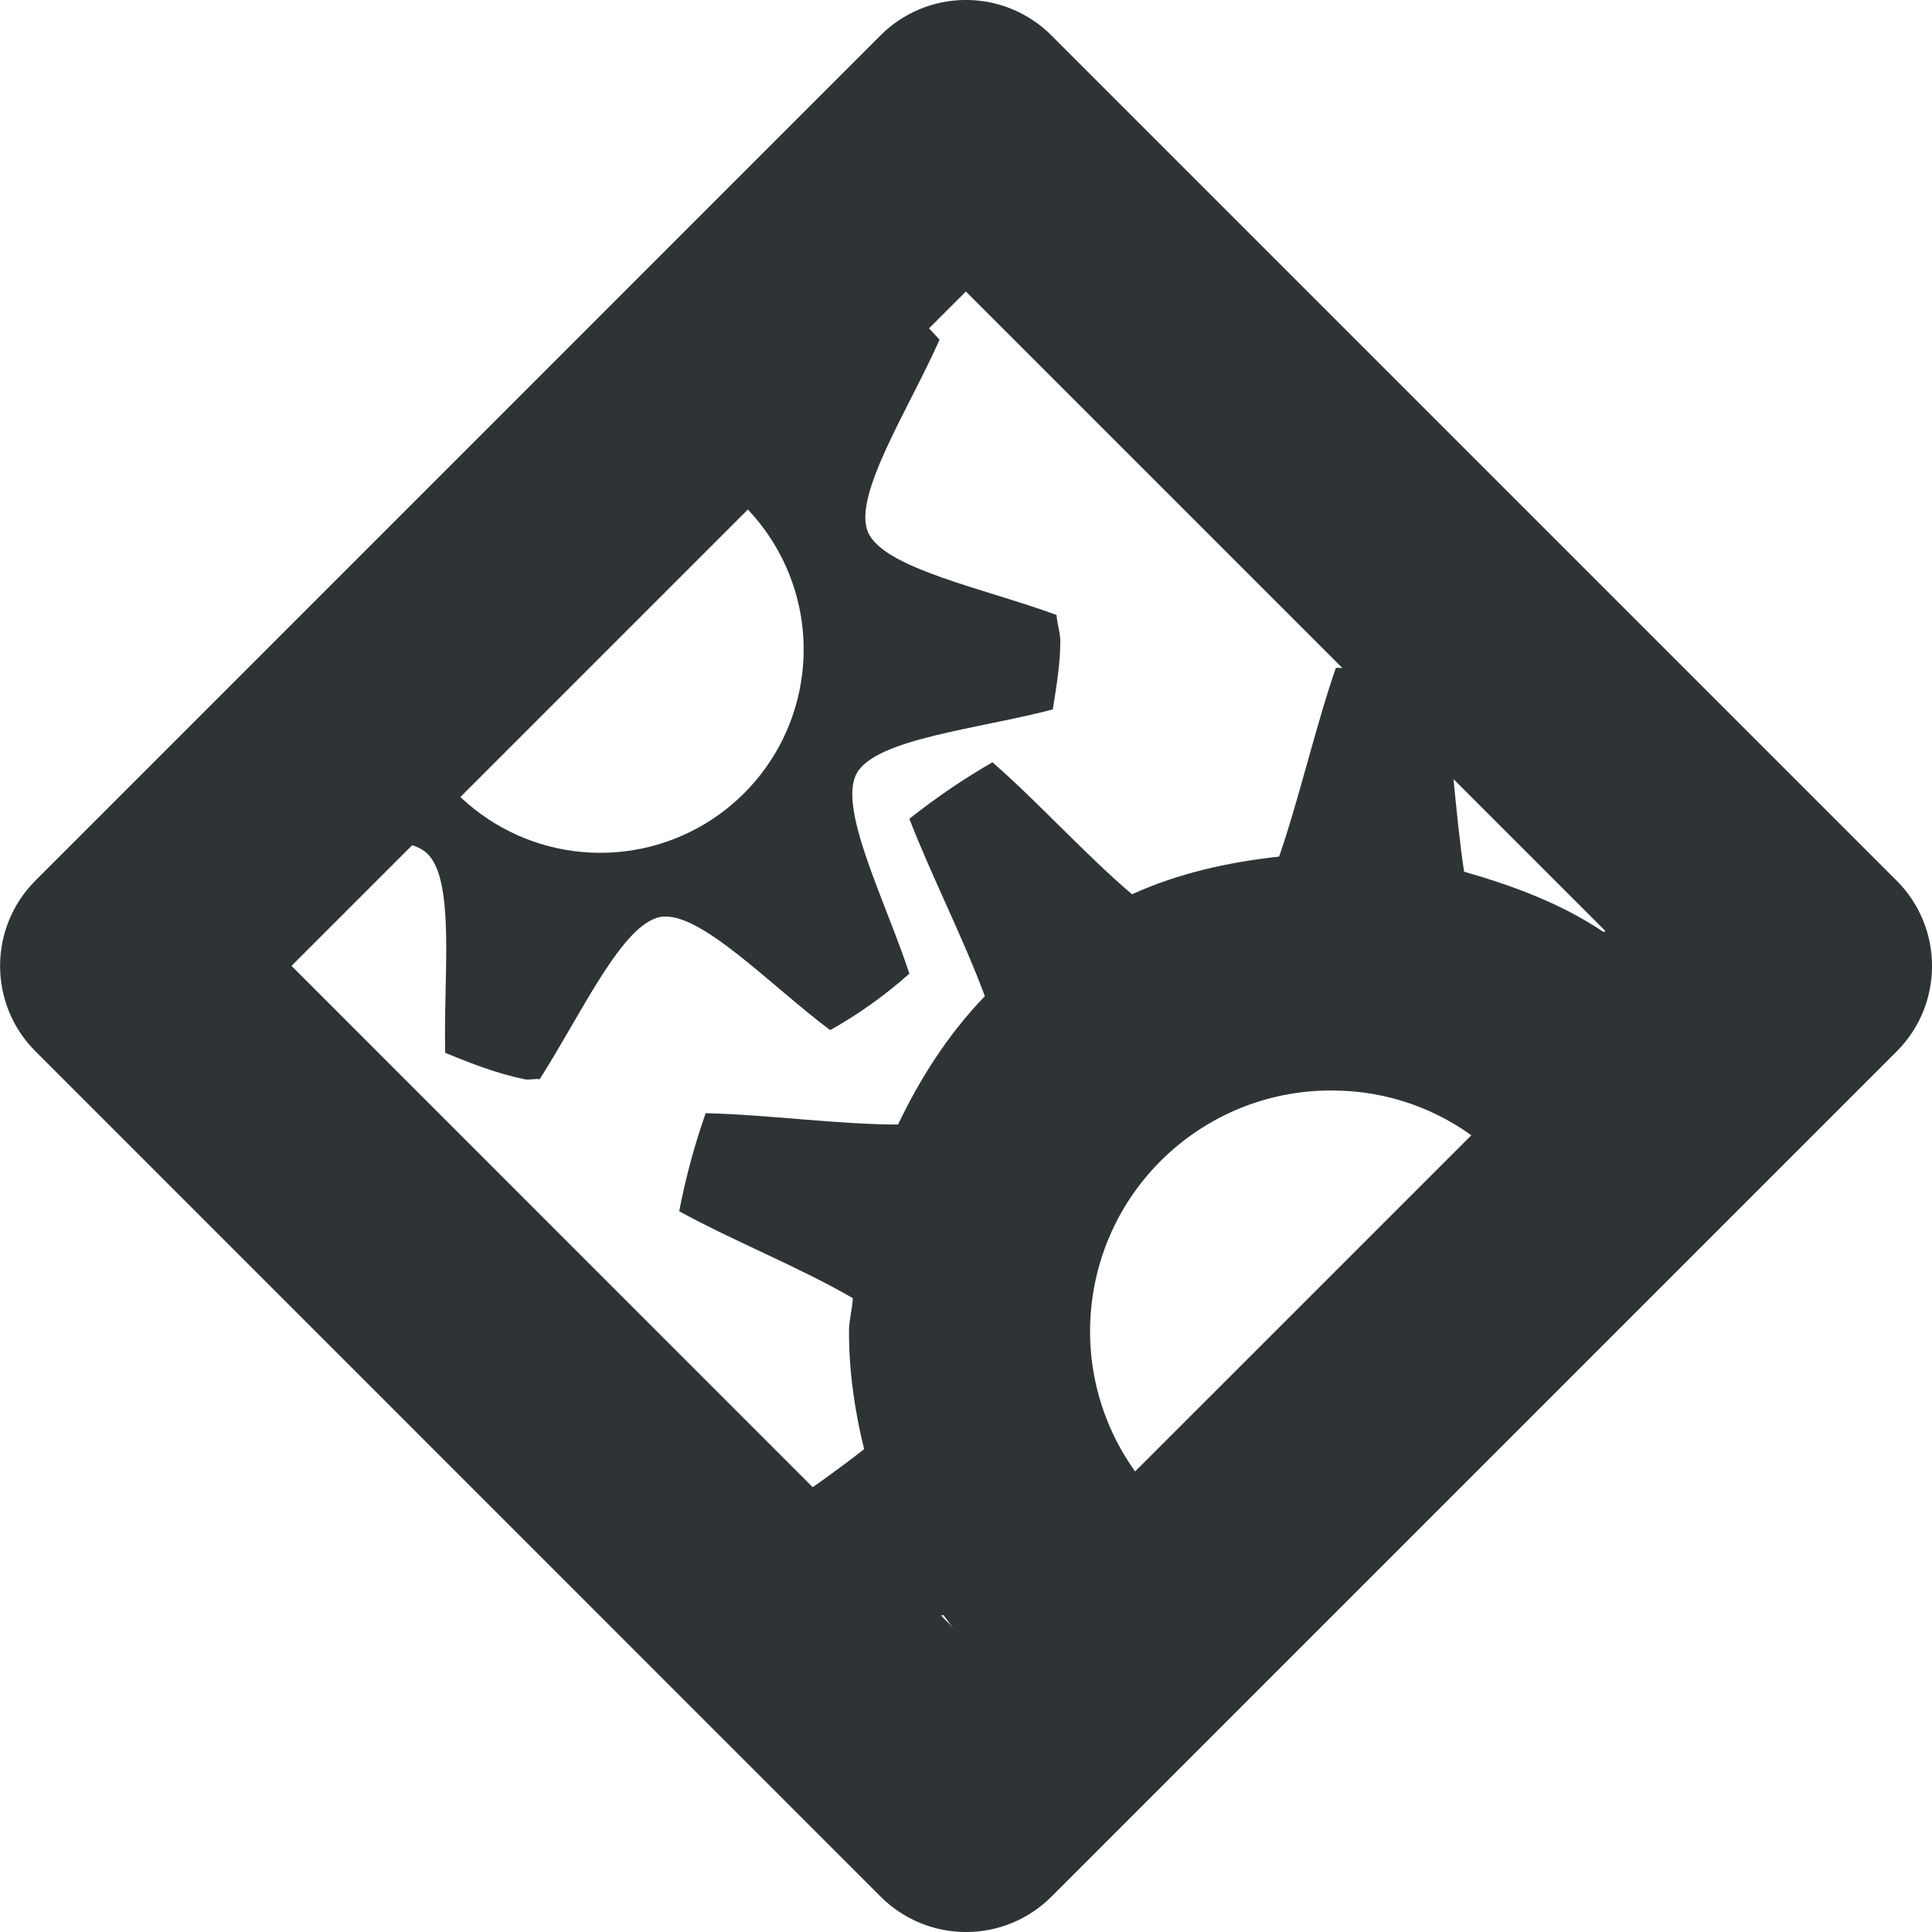
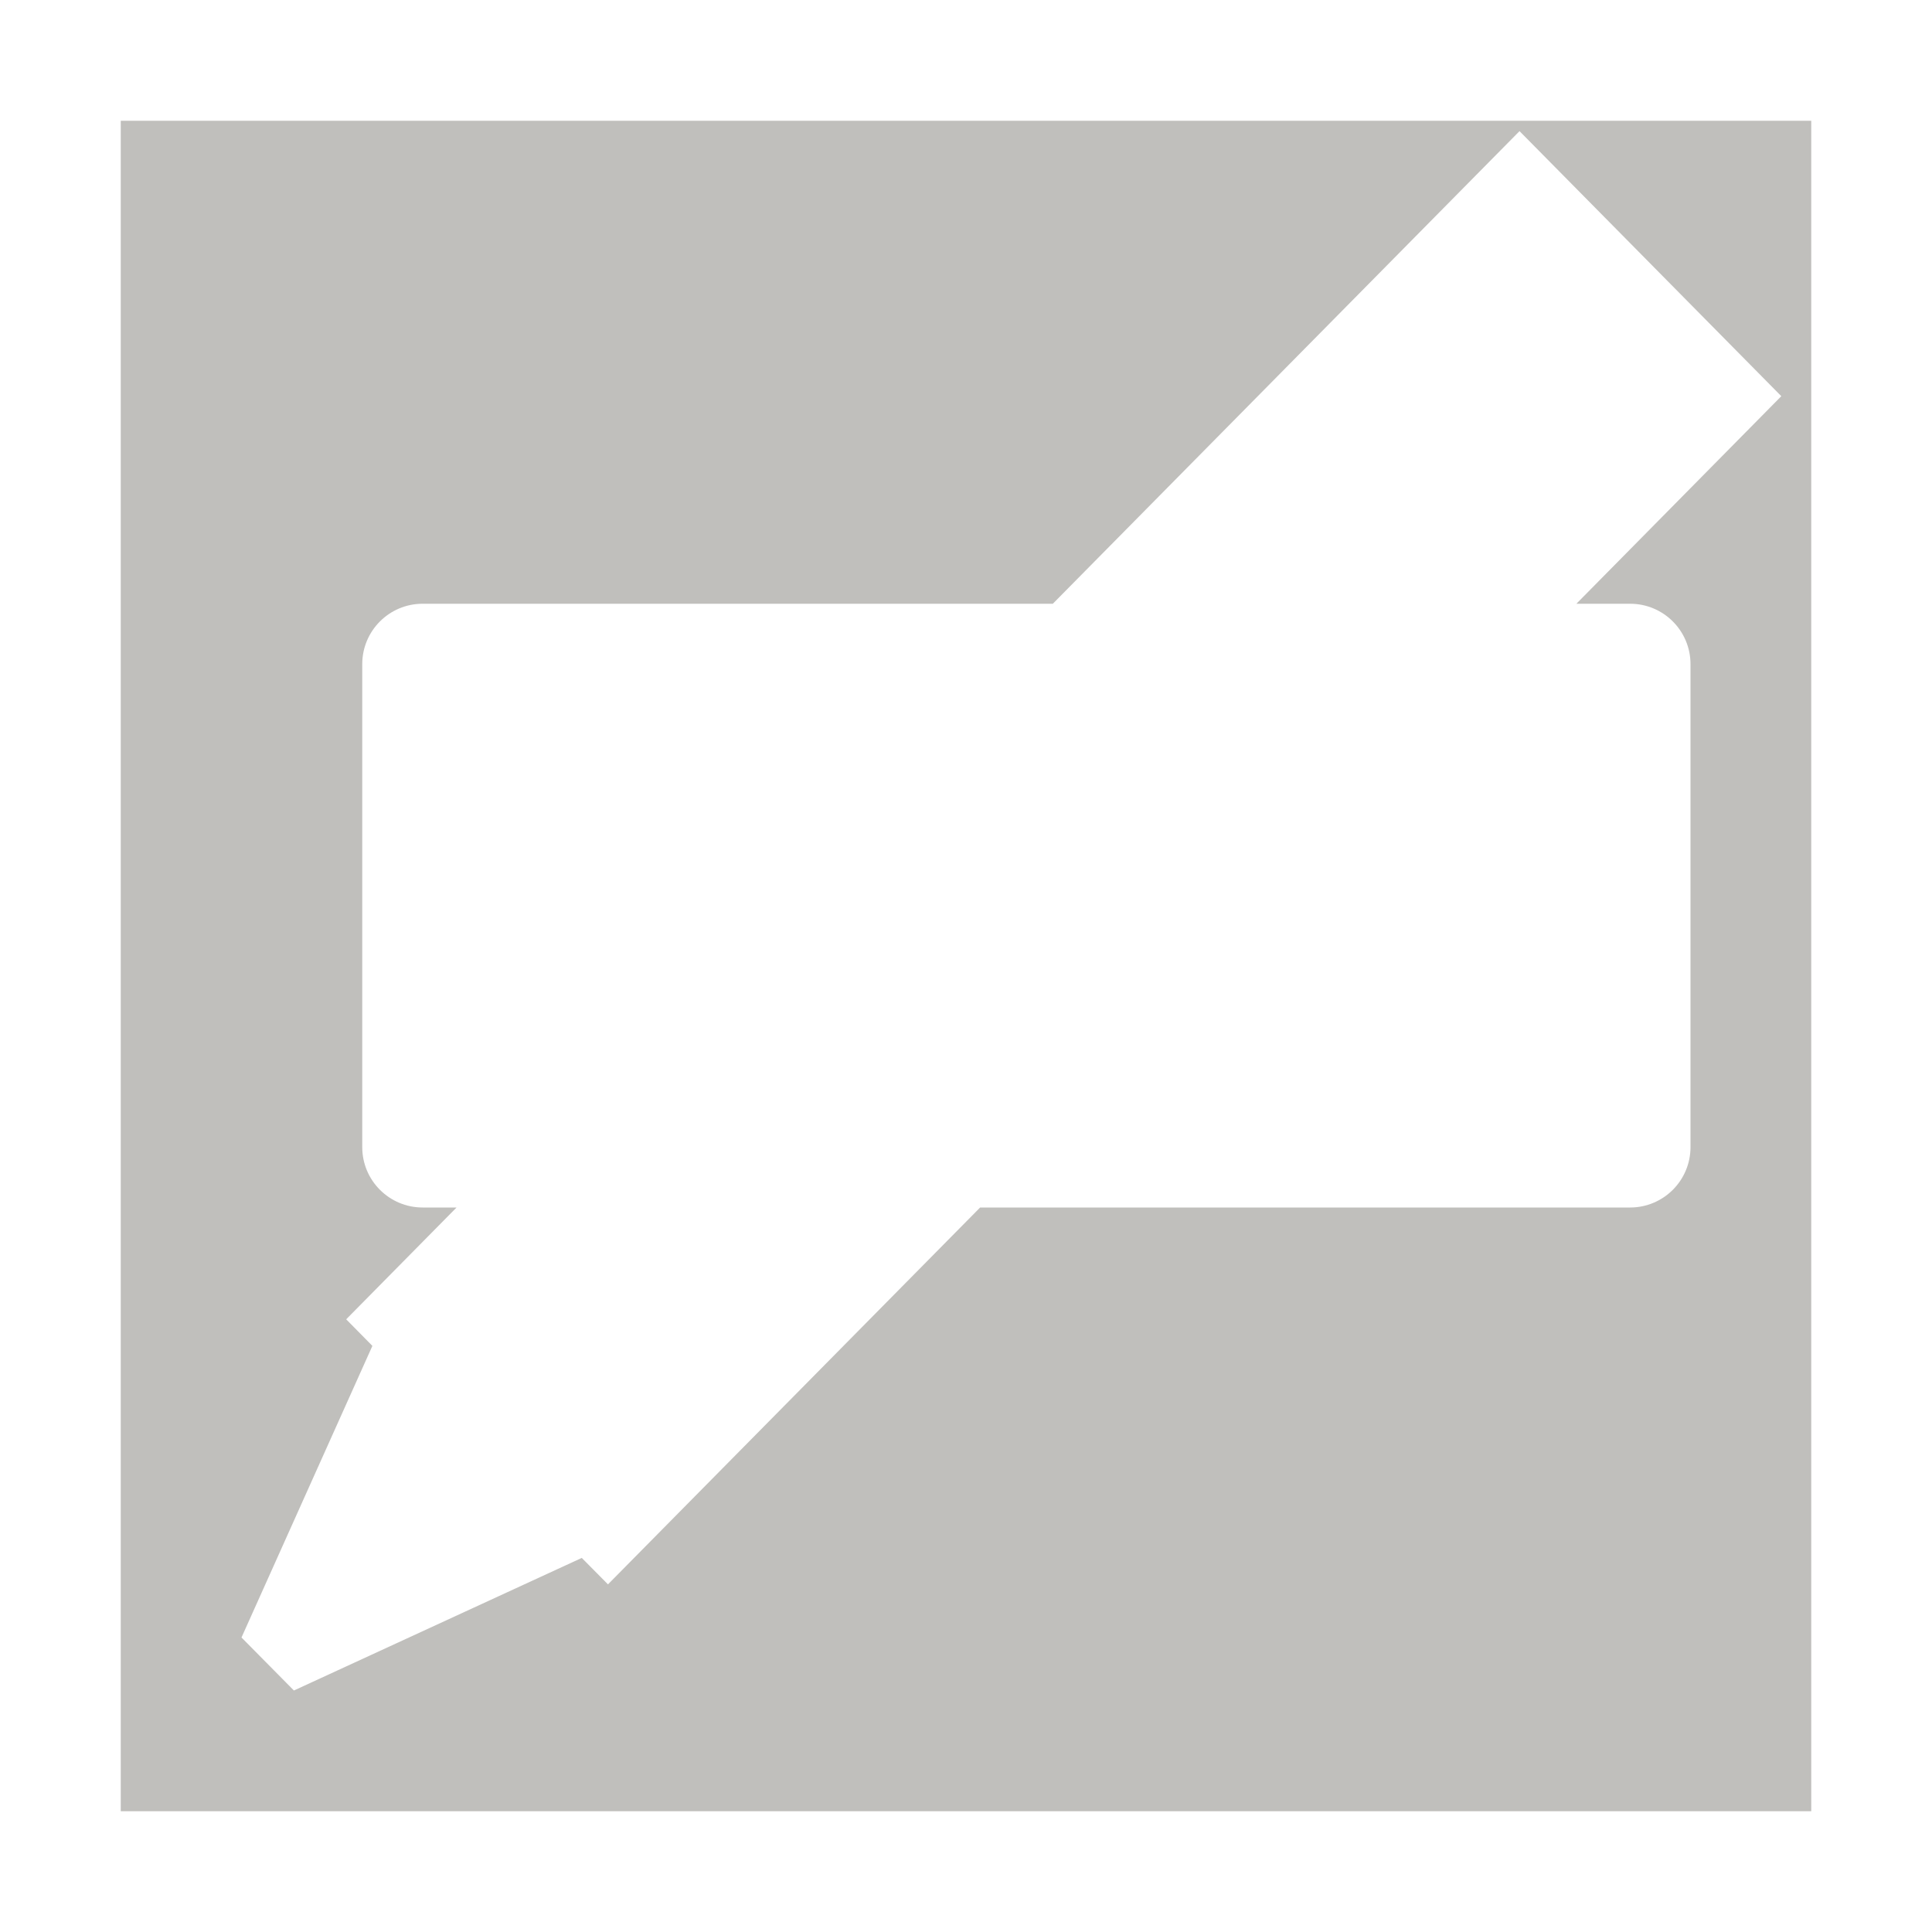
- <svg xmlns="http://www.w3.org/2000/svg" width="16" height="16">
-   <g color="#000" fill="#2e3436">
-     <path d="M7.188 2.281c-.094.056-.192.125-.29.19L5.566 3.803a1.684 1.684 0 11-2.17 2.17L2.332 7.037c.506-.069 1.017-.136 1.2.026.242.214.139 1.031.155 1.656.213.088.427.171.657.219.04.008.085-.007.125 0 .337-.525.683-1.288 1-1.344.322-.057.905.562 1.406.937a3.67 3.67 0 00.656-.468c-.195-.595-.594-1.369-.437-1.657.158-.29 1.019-.37 1.625-.531.028-.183.062-.371.062-.562 0-.075-.027-.146-.031-.22-.587-.217-1.435-.385-1.562-.687-.128-.302.34-1.021.593-1.593a3.722 3.722 0 00-.593-.532zm3.875 3.25c-.165.475-.305 1.086-.47 1.563-.43.047-.84.14-1.218.312-.38-.322-.787-.773-1.156-1.093a5.562 5.562 0 00-.688.468c.177.46.453 1.001.625 1.469-.298.309-.531.67-.719 1.063-.494 0-1.102-.084-1.593-.094a5.68 5.68 0 00-.219.812c.435.24 1.006.468 1.438.72-.006.093-.032.185-.032.28 0 .333.049.66.125.97-.382.304-.898.63-1.28.937.015.044.04.083.058.127l.613.613c.417-.1.868-.223 1.266-.303.248.343.532.626.875.875-.027.135-.068.283-.104.428.174-.063.34-.155.482-.297l1.432-1.432a1.994 1.994 0 01.533-3.918c.919 0 1.684.623 1.918 1.467l1.338-1.338c.06-.06.11-.124.156-.191-.035-.062-.06-.13-.1-.188.096-.152.205-.31.315-.47.017-.348-.1-.7-.37-.971l-.177-.176c-.28.192-.561.387-.83.555-.345-.233-.746-.383-1.156-.5-.077-.507-.107-1.132-.187-1.625a5.44 5.44 0 00-.875-.063zm-9.247.608c-.087.068-.173.138-.254.205l.014.035z" style="marker:none" overflow="visible" />
-     <path d="M8.707.293a1 1 0 00-1.415 0l-6.999 7a1 1 0 000 1.413l7 7.001a1 1 0 001.415 0l7-7a1 1 0 000-1.413zm-.708 2.121l5.587 5.587L8 13.586 2.414 7.999z" style="line-height:normal;font-variant-ligatures:normal;font-variant-position:normal;font-variant-caps:normal;font-variant-numeric:normal;font-variant-alternates:normal;font-feature-settings:normal;text-indent:0;text-align:start;text-decoration-line:none;text-decoration-style:solid;text-decoration-color:#000;text-transform:none;text-orientation:mixed;shape-padding:0;isolation:auto;mix-blend-mode:normal;marker:none" font-weight="400" font-family="sans-serif" overflow="visible" />
-   </g>
+ <svg xmlns="http://www.w3.org/2000/svg" width="16px" height="16px" viewBox="0 0 16 16" version="1.1" id="svg62">
+   <defs id="defs49">
+     <filter id="alpha" filterUnits="objectBoundingBox" x="0" y="0" width="1" height="1">
+       <feColorMatrix type="matrix" in="SourceGraphic" values="0 0 0 0 1 0 0 0 0 1 0 0 0 0 1 0 0 0 1 0" id="feColorMatrix2" />
+     </filter>
+     <mask id="mask0">
+       <g filter="url(#alpha)" id="g7">
+         <rect x="0" y="0" width="16" height="16" style="fill:rgb(0%,0%,0%);fill-opacity:0.1;stroke:none;" id="rect5" />
+       </g>
+     </mask>
+     <clipPath id="clip1">
+       <rect x="0" y="0" width="192" height="152" id="rect10" />
+     </clipPath>
+     <g id="surface10818" clip-path="url(#clip1)">
+       <path style="fill:none;stroke-width:0.99;stroke-linecap:butt;stroke-linejoin:miter;stroke:rgb(0%,0%,0%);stroke-opacity:1;stroke-dasharray:0.99,0.99;stroke-miterlimit:4;" d="M 123.504 236 C 123.504 268.863 96.863 295.504 64 295.504 C 31.137 295.504 4.496 268.863 4.496 236 C 4.496 203.137 31.137 176.496 64 176.496 C 96.863 176.496 123.504 203.137 123.504 236 Z M 123.504 236 " transform="matrix(1,0,0,1,8,-156)" id="path13" />
+     </g>
+     <mask id="mask1">
+       <g filter="url(#alpha)" id="g18">
+         <rect x="0" y="0" width="16" height="16" style="fill:rgb(0%,0%,0%);fill-opacity:0.1;stroke:none;" id="rect16" />
+       </g>
+     </mask>
+     <clipPath id="clip2">
+       <rect x="0" y="0" width="192" height="152" id="rect21" />
+     </clipPath>
+     <g id="surface10821" clip-path="url(#clip2)">
+       <path style="fill:none;stroke-width:0.99;stroke-linecap:butt;stroke-linejoin:miter;stroke:rgb(0%,0%,0%);stroke-opacity:1;stroke-dasharray:0.99,0.99;stroke-miterlimit:4;" d="M 29.195 180.496 L 98.805 180.496 C 103.609 180.496 107.504 184.047 107.504 188.426 L 107.504 283.574 C 107.504 287.953 103.609 291.504 98.805 291.504 L 29.195 291.504 C 24.391 291.504 20.496 287.953 20.496 283.574 L 20.496 188.426 C 20.496 184.047 24.391 180.496 29.195 180.496 Z M 29.195 180.496 " transform="matrix(1,0,0,1,8,-156)" id="path24" />
+     </g>
+     <mask id="mask2">
+       <g filter="url(#alpha)" id="g29">
+         <rect x="0" y="0" width="16" height="16" style="fill:rgb(0%,0%,0%);fill-opacity:0.1;stroke:none;" id="rect27" />
+       </g>
+     </mask>
+     <clipPath id="clip3">
+       <rect x="0" y="0" width="192" height="152" id="rect32" />
+     </clipPath>
+     <g id="surface10824" clip-path="url(#clip3)">
+       <path style="fill:none;stroke-width:0.99;stroke-linecap:butt;stroke-linejoin:miter;stroke:rgb(0%,0%,0%);stroke-opacity:1;stroke-dasharray:0.99,0.99;stroke-miterlimit:4;" d="M 20.418 184.496 L 107.582 184.496 C 111.957 184.496 115.504 188.043 115.504 192.418 L 115.504 279.582 C 115.504 283.957 111.957 287.504 107.582 287.504 L 20.418 287.504 C 16.043 287.504 12.496 283.957 12.496 279.582 L 12.496 192.418 C 12.496 188.043 16.043 184.496 20.418 184.496 Z M 20.418 184.496 " transform="matrix(1,0,0,1,8,-156)" id="path35" />
+     </g>
+     <mask id="mask3">
+       <g filter="url(#alpha)" id="g40">
+         <rect x="0" y="0" width="16" height="16" style="fill:rgb(0%,0%,0%);fill-opacity:0.1;stroke:none;" id="rect38" />
+       </g>
+     </mask>
+     <clipPath id="clip4">
+       <rect x="0" y="0" width="192" height="152" id="rect43" />
+     </clipPath>
+     <g id="surface10827" clip-path="url(#clip4)">
+       <path style="fill:none;stroke-width:0.99;stroke-linecap:butt;stroke-linejoin:miter;stroke:rgb(0%,0%,0%);stroke-opacity:1;stroke-dasharray:0.99,0.99;stroke-miterlimit:4;" d="M 16.426 200.496 L 111.574 200.496 C 115.953 200.496 119.504 204.391 119.504 209.195 L 119.504 278.805 C 119.504 283.609 115.953 287.504 111.574 287.504 L 16.426 287.504 C 12.047 287.504 8.496 283.609 8.496 278.805 L 8.496 209.195 C 8.496 204.391 12.047 200.496 16.426 200.496 Z M 16.426 200.496 " transform="matrix(1,0,0,1,8,-156)" id="path46" />
+     </g>
+     <clipPath id="clipPath1521" clipPathUnits="userSpaceOnUse">
+       <rect transform="scale(-1)" style="opacity:1;vector-effect:none;fill:#f6f5f4;fill-opacity:1;stroke:none;stroke-width:13.719;stroke-linecap:butt;stroke-linejoin:miter;stroke-miterlimit:4;stroke-dasharray:none;stroke-dashoffset:0;stroke-opacity:1;marker:none;marker-start:none;marker-mid:none;marker-end:none;paint-order:normal" id="rect1523" width="112" height="82" x="-120" y="-282" rx="8" ry="8" clip-path="none" />
+     </clipPath>
+   </defs>
+   <path id="rect10200" style="fill:#c0bfbc;stroke-width:1.129;paint-order:stroke fill markers" d="M 1 1 L 1 15 L 15 15 L 15 1 L 1 1 z M 12.584 1.086 L 14.752 3.281 L 13.055 5 L 13.5 5 A 0.5 0.5 0 0 1 14 5.5 L 14 9.5 A 0.5 0.5 0 0 1 13.5 10 L 8.117 10 L 5.035 13.121 L 4.818 12.902 L 2.434 14 L 2 13.561 L 3.084 11.146 L 2.867 10.926 L 3.781 10 L 3.5 10 A 0.5 0.5 0 0 1 3 9.5 L 3 5.5 A 0.5 0.5 0 0 1 3.5 5 L 8.719 5 L 12.584 1.086 z " />
+   <g transform="matrix(0.15,0,0,0.1714286,-16.64909,-32.52801)" id="full_pencil" style="display:inline;fill:#5e5c64;enable-background:new" />
</svg>
